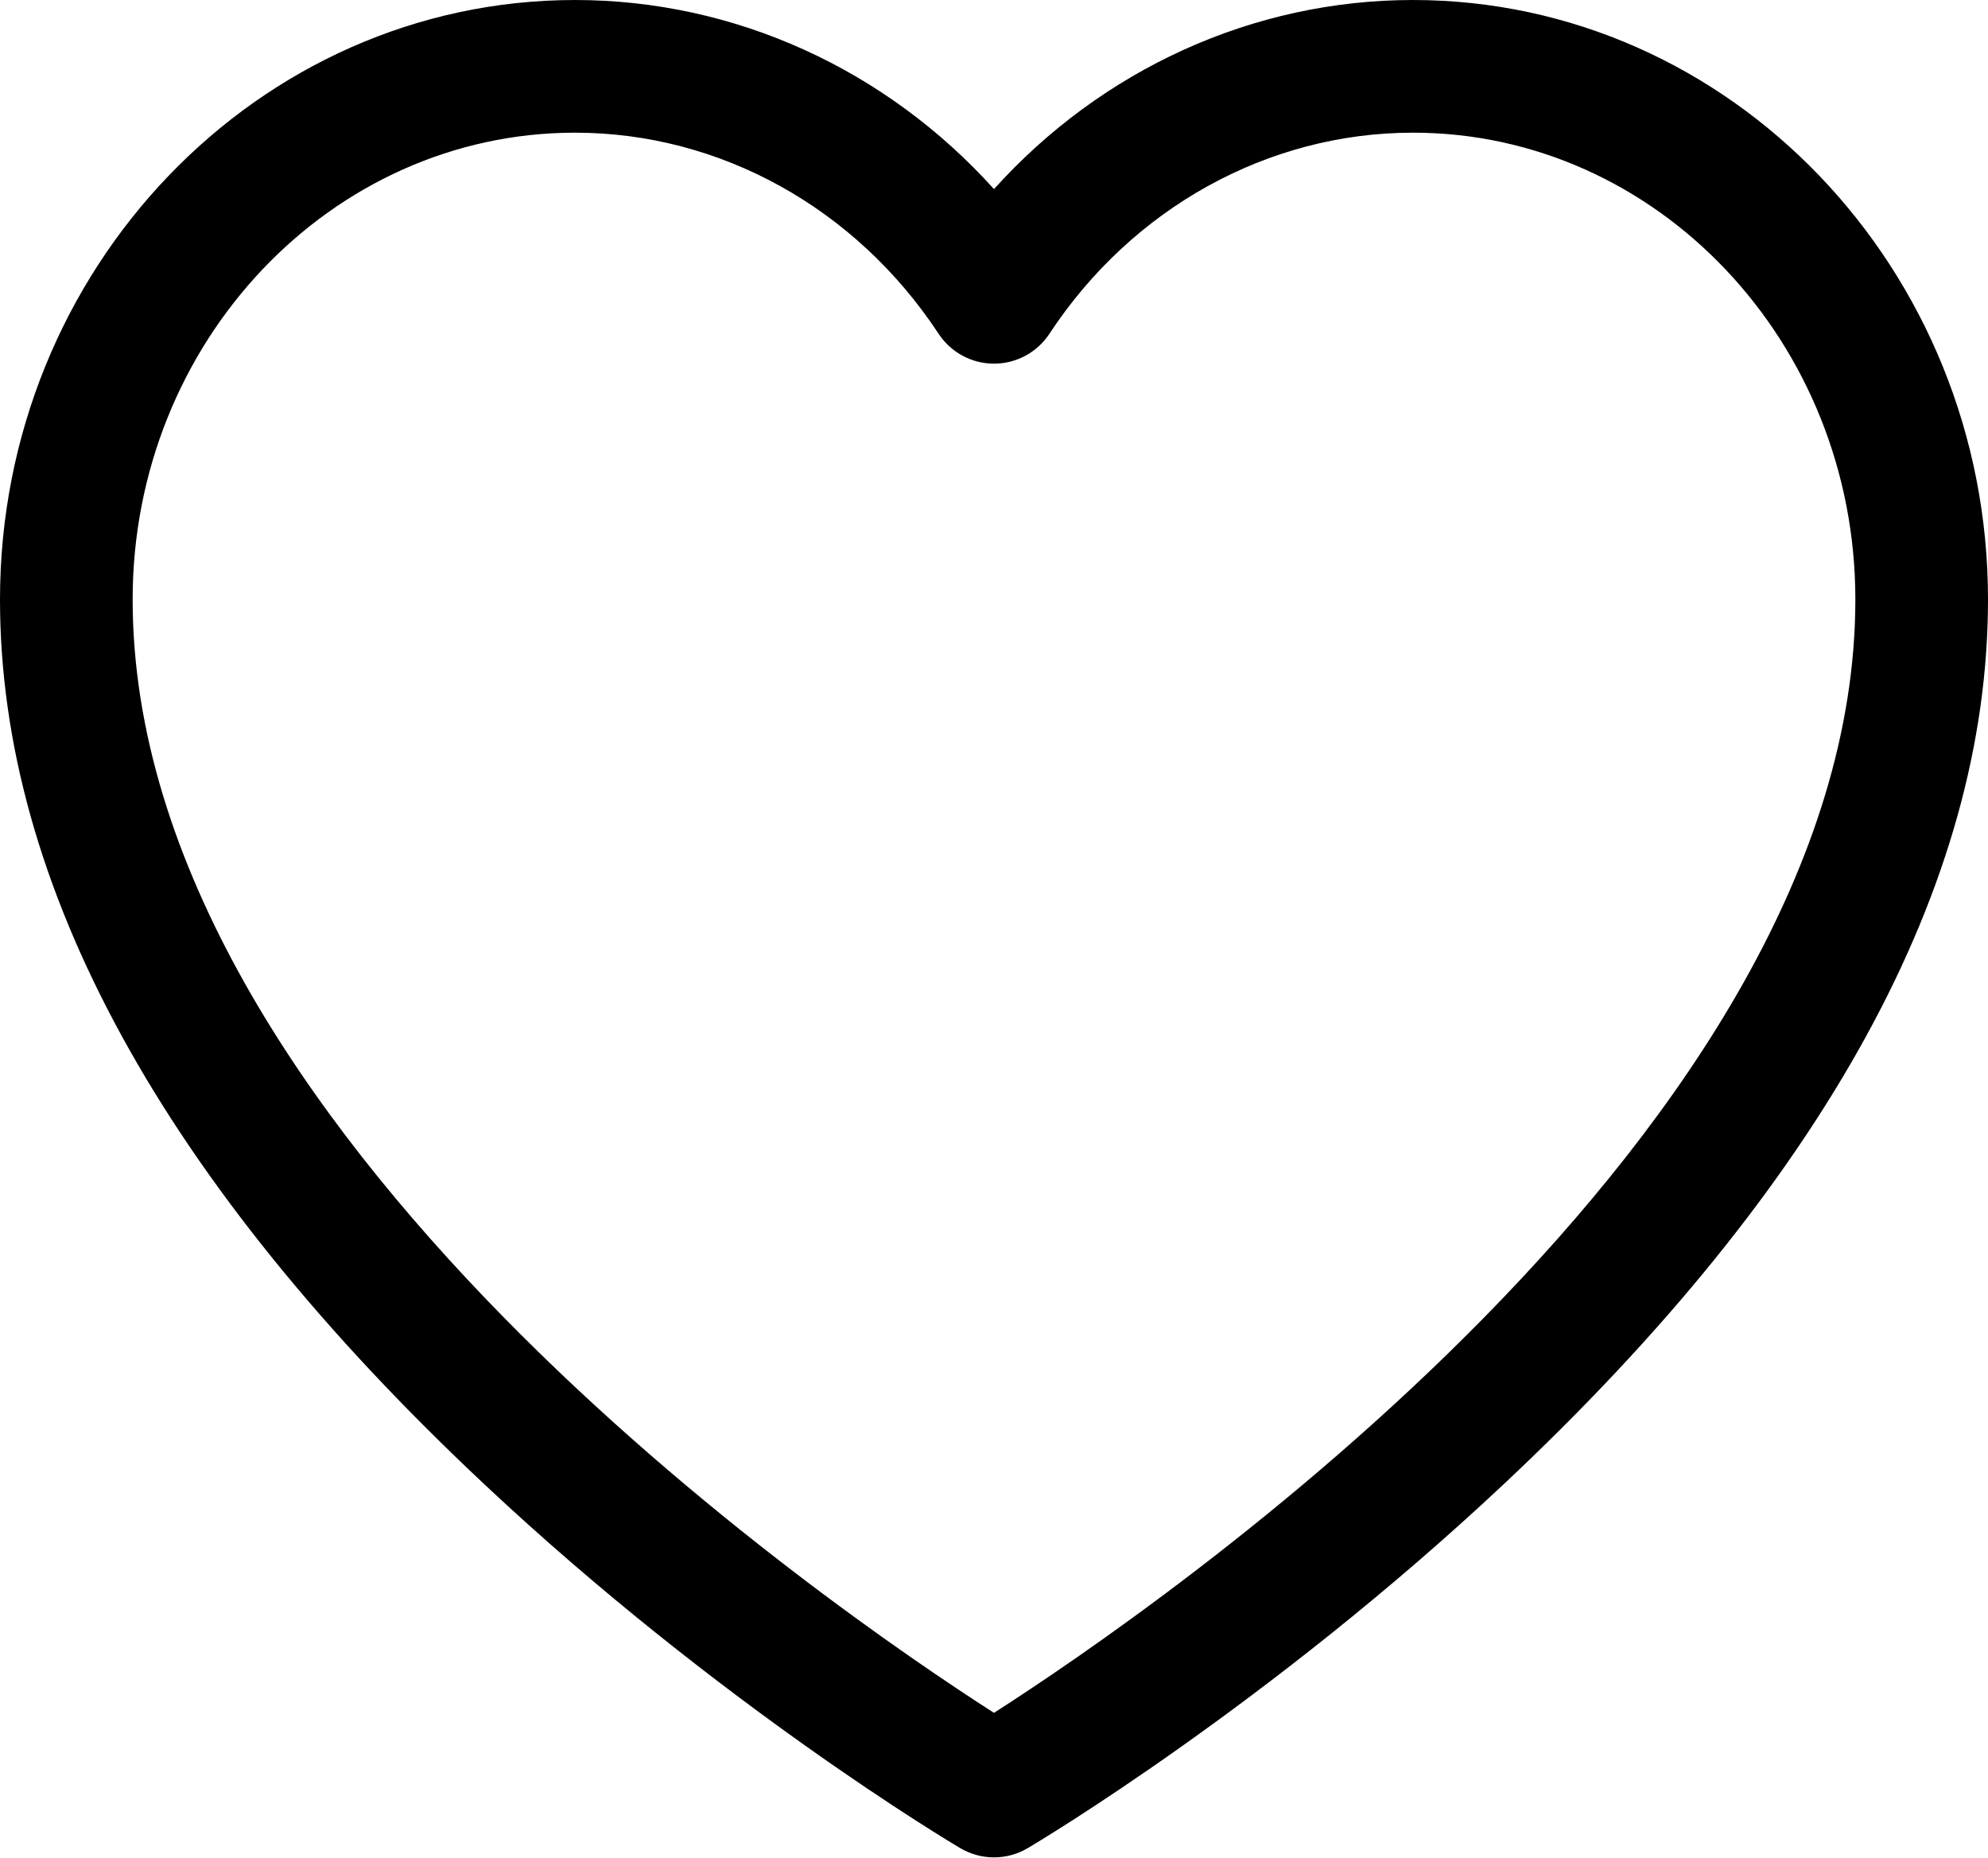
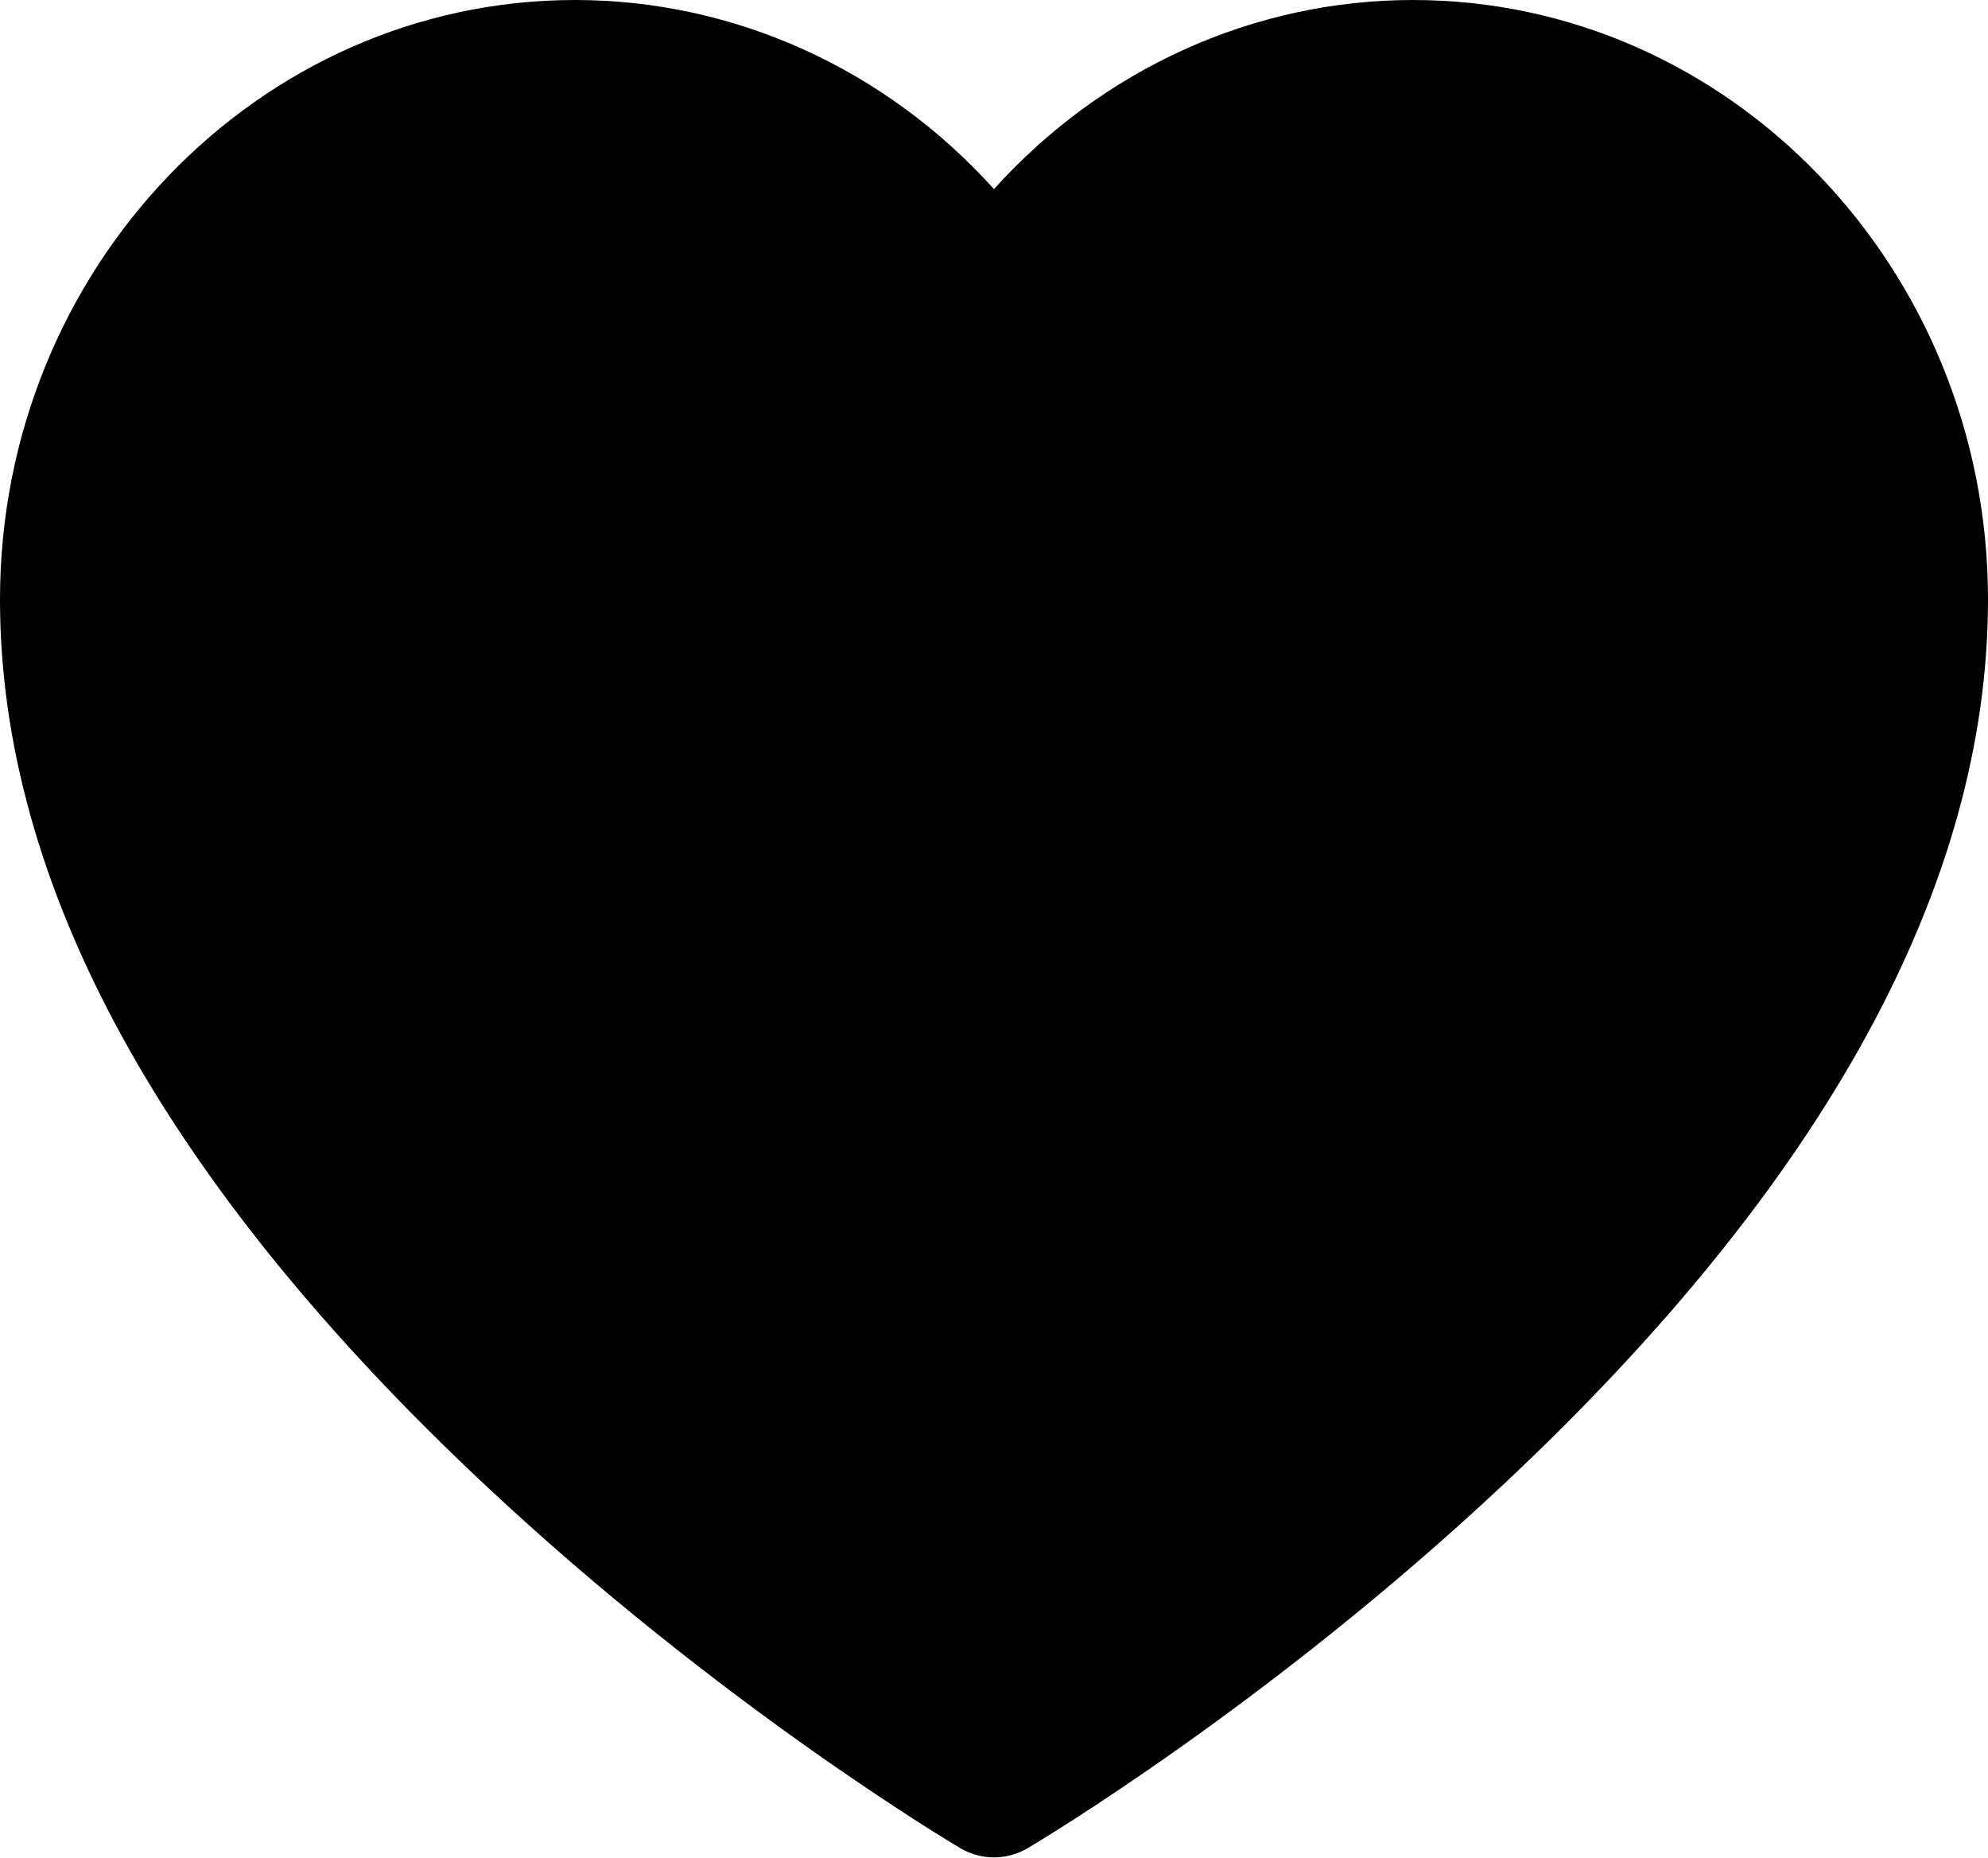
<svg xmlns="http://www.w3.org/2000/svg" width="380.718" height="355.624" viewBox="0 0 100.732 94.092" version="1.1" id="svg1">
  <defs id="defs1" />
  <g id="layer1">
-     <path d="M 71.594,0 C 63.493,0 55.833,3.514 50.365,9.579 44.898,3.514 37.238,0 29.137,0 13.071,0 0,13.622 0,30.366 c 0,14.471 8.265,29.56 24.564,44.846 11.884,11.146 23.598,18.121 24.091,18.412 0.528,0.312 1.119,0.468 1.71,0.468 0.591,0 1.183,-0.156 1.71,-0.468 C 52.569,93.333 64.283,86.358 76.167,75.212 92.467,59.926 100.732,44.837 100.732,30.366 100.732,13.622 87.66,0 71.594,0 Z M 50.366,86.771 C 42.094,81.47 6.721,57.221 6.721,30.366 c 0,-13.038 10.056,-23.645 22.417,-23.645 7.336,0 14.222,3.809 18.421,10.188 0.622,0.944 1.676,1.513 2.807,1.513 1.131,0 2.186,-0.569 2.807,-1.513 4.199,-6.38 11.085,-10.188 18.421,-10.188 12.361,0 22.417,10.607 22.417,23.645 0,26.855 -35.374,51.104 -43.645,56.404 z" id="path2" style="stroke-width:0.42" />
+     <path d="M 71.594,0 C 63.493,0 55.833,3.514 50.365,9.579 44.898,3.514 37.238,0 29.137,0 13.071,0 0,13.622 0,30.366 c 0,14.471 8.265,29.56 24.564,44.846 11.884,11.146 23.598,18.121 24.091,18.412 0.528,0.312 1.119,0.468 1.71,0.468 0.591,0 1.183,-0.156 1.71,-0.468 C 52.569,93.333 64.283,86.358 76.167,75.212 92.467,59.926 100.732,44.837 100.732,30.366 100.732,13.622 87.66,0 71.594,0 Z" id="path2" style="stroke-width:0.42" />
  </g>
</svg>
